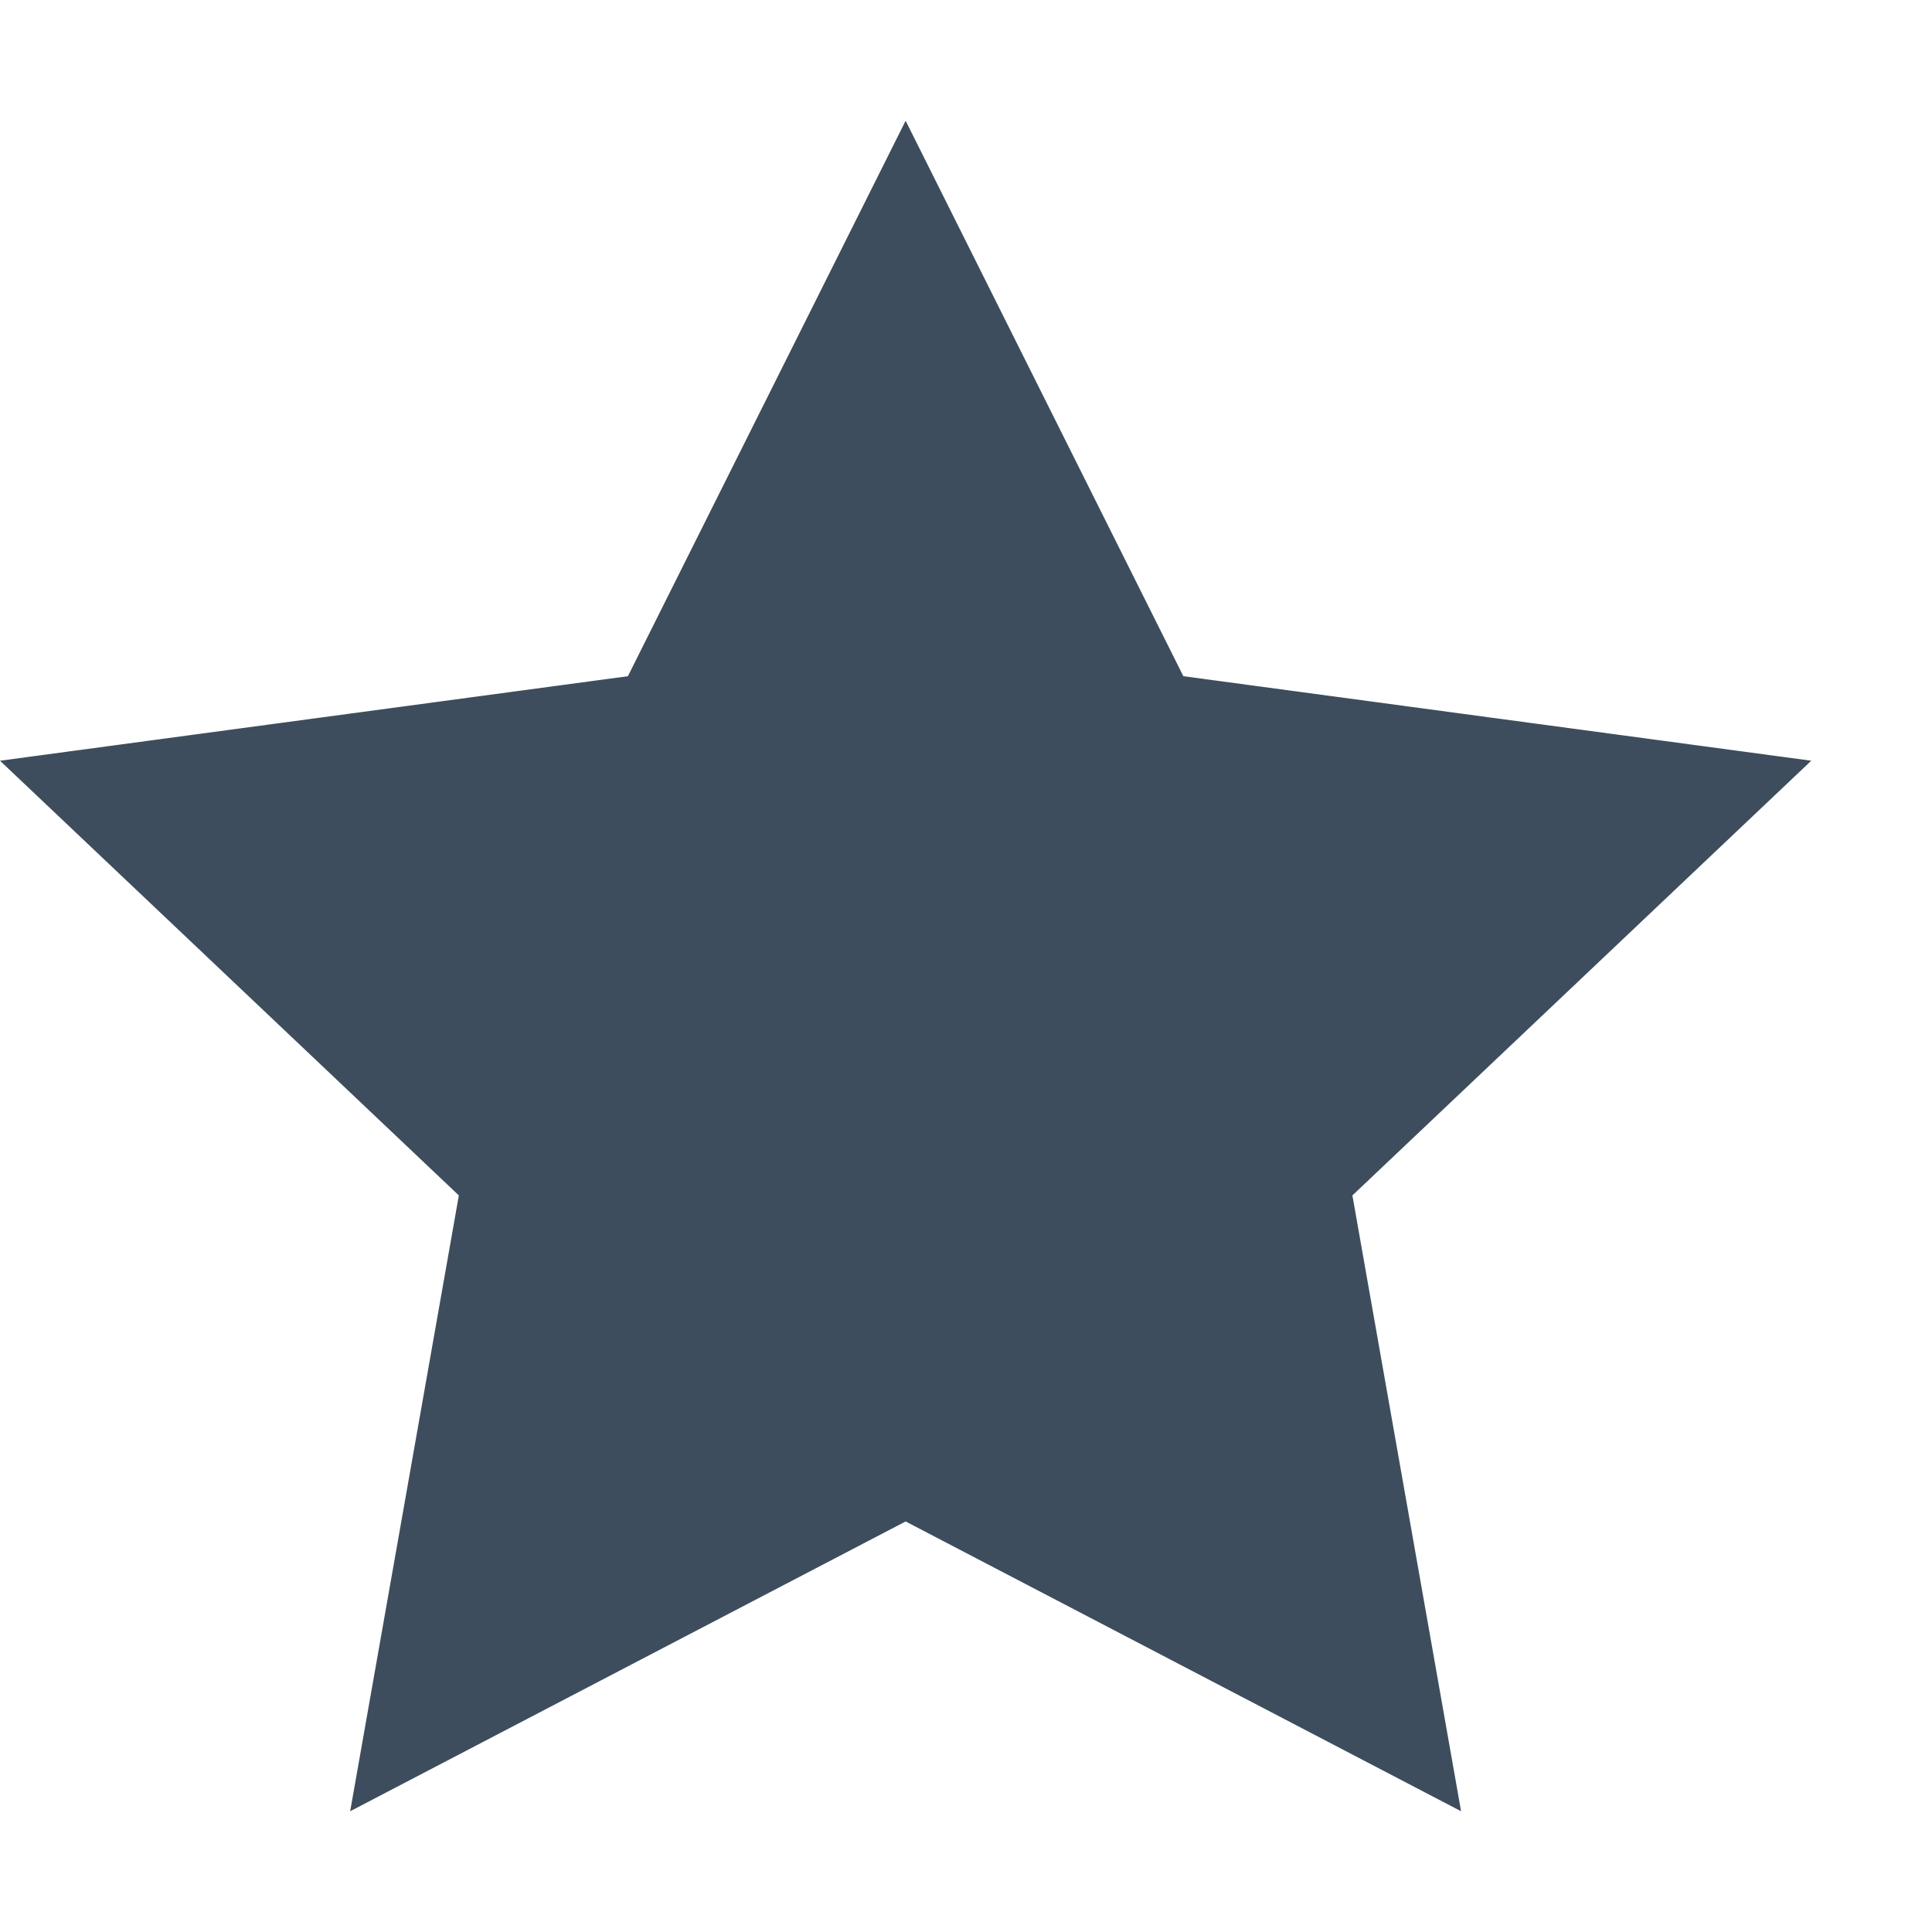
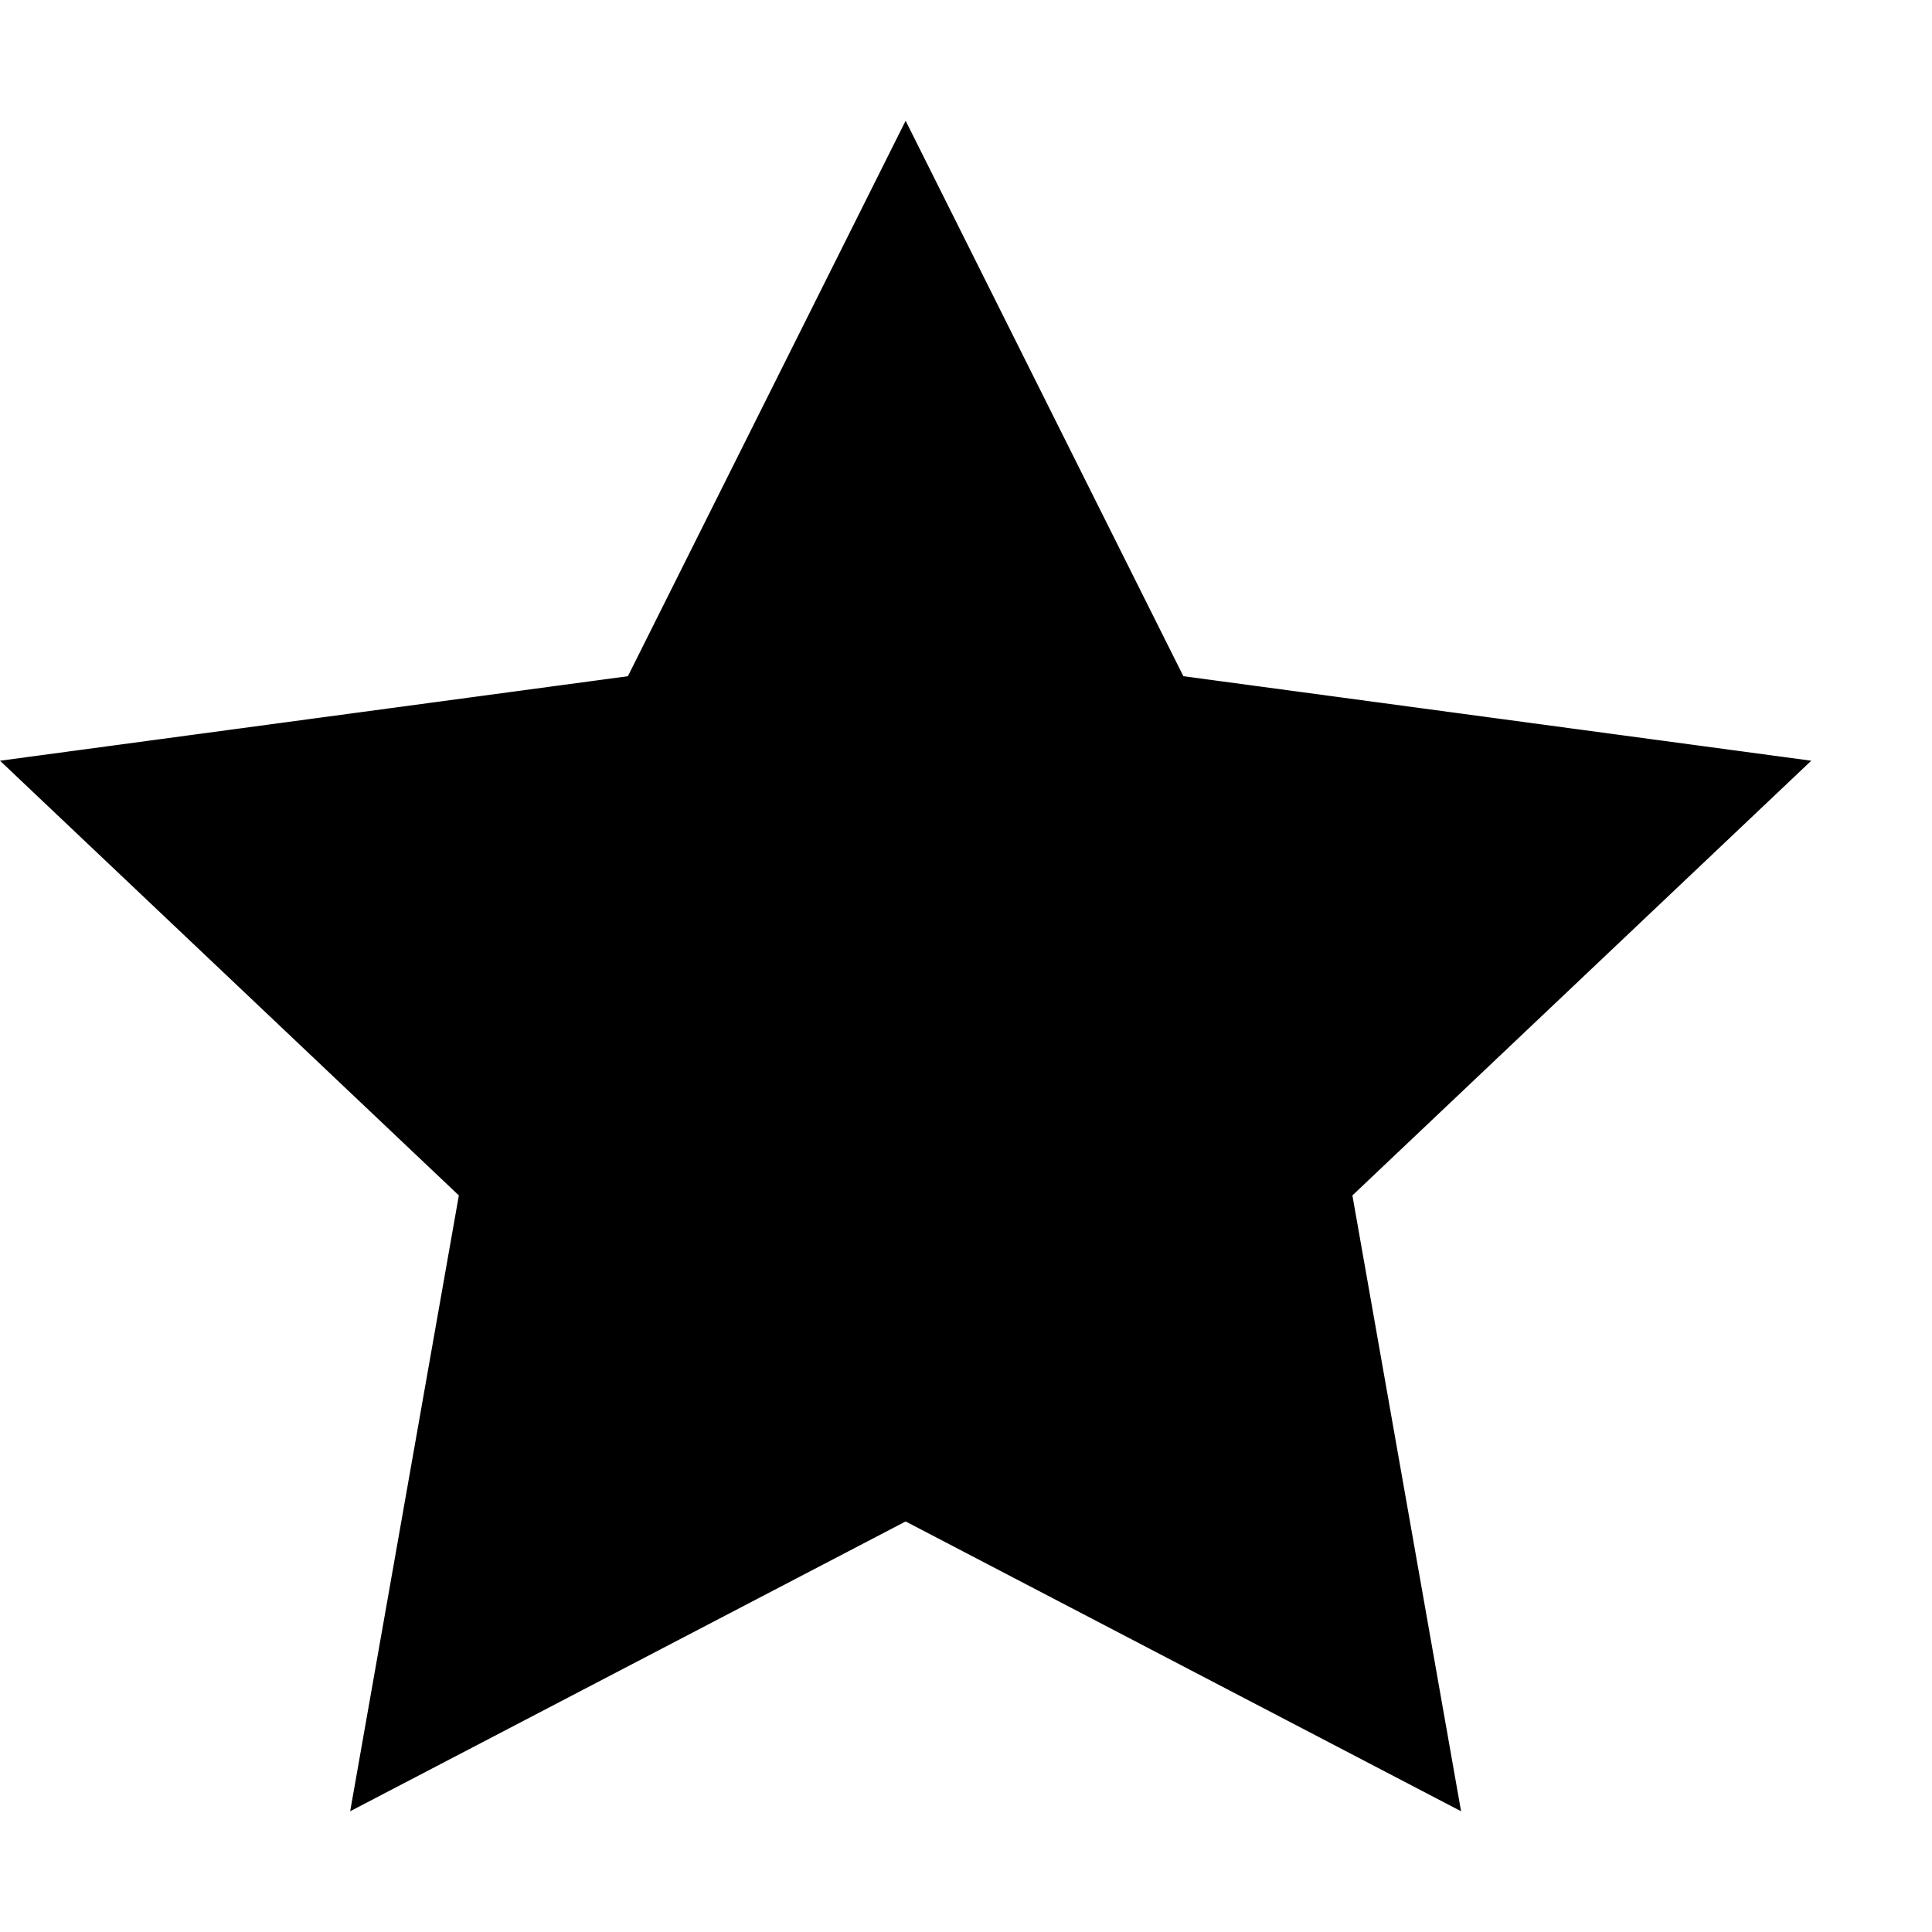
<svg xmlns="http://www.w3.org/2000/svg" version="1.1" id="Layer_1" x="0px" y="0px" viewBox="0 0 16 16" style="enable-background:new 0 0 16 16;" xml:space="preserve">
-   <style type="text/css">
- 	.st0{fill:#3D4D5D;}
- </style>
  <g>
-     <path class="st0" d="M12.1,15l-4.6-2.4L2.9,15l0.9-5.1L0,6.3l5.2-0.7L7.5,1l2.3,4.6L15,6.3l-3.8,3.6L12.1,15z" />
+     <path d="M12.1,15l-4.6-2.4L2.9,15l0.9-5.1L0,6.3l5.2-0.7L7.5,1l2.3,4.6L15,6.3l-3.8,3.6L12.1,15z" />
  </g>
</svg>
